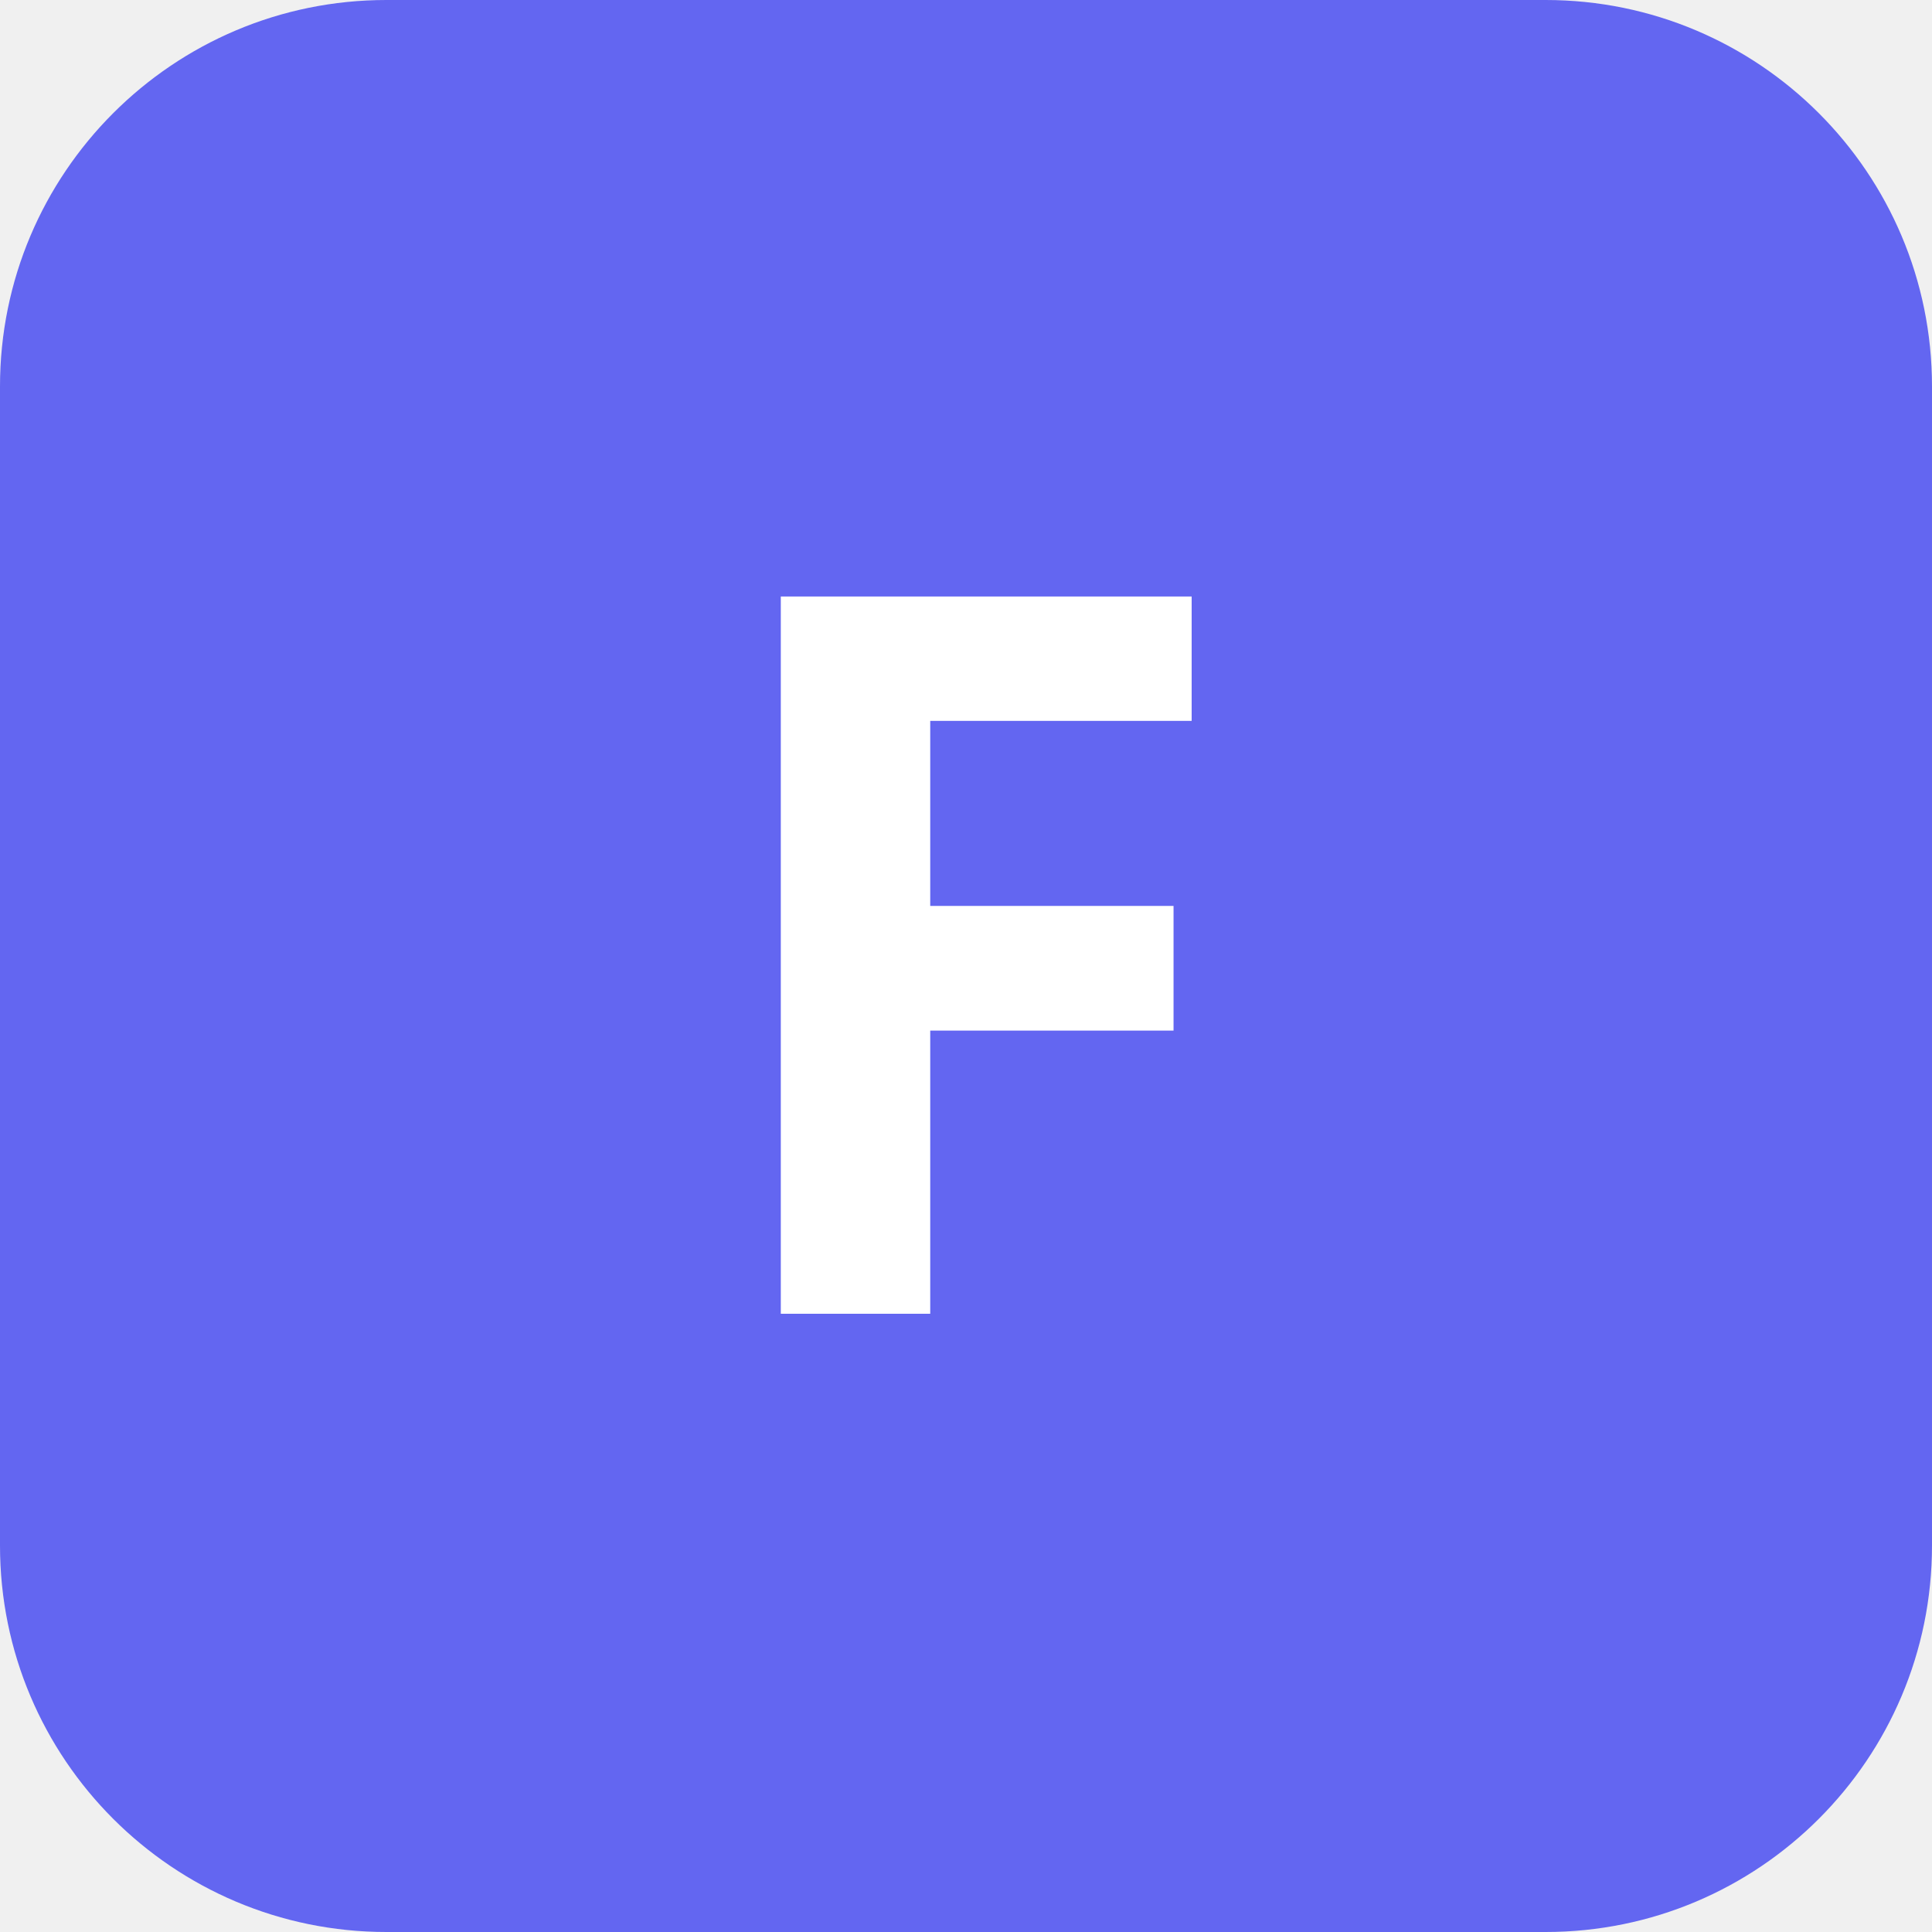
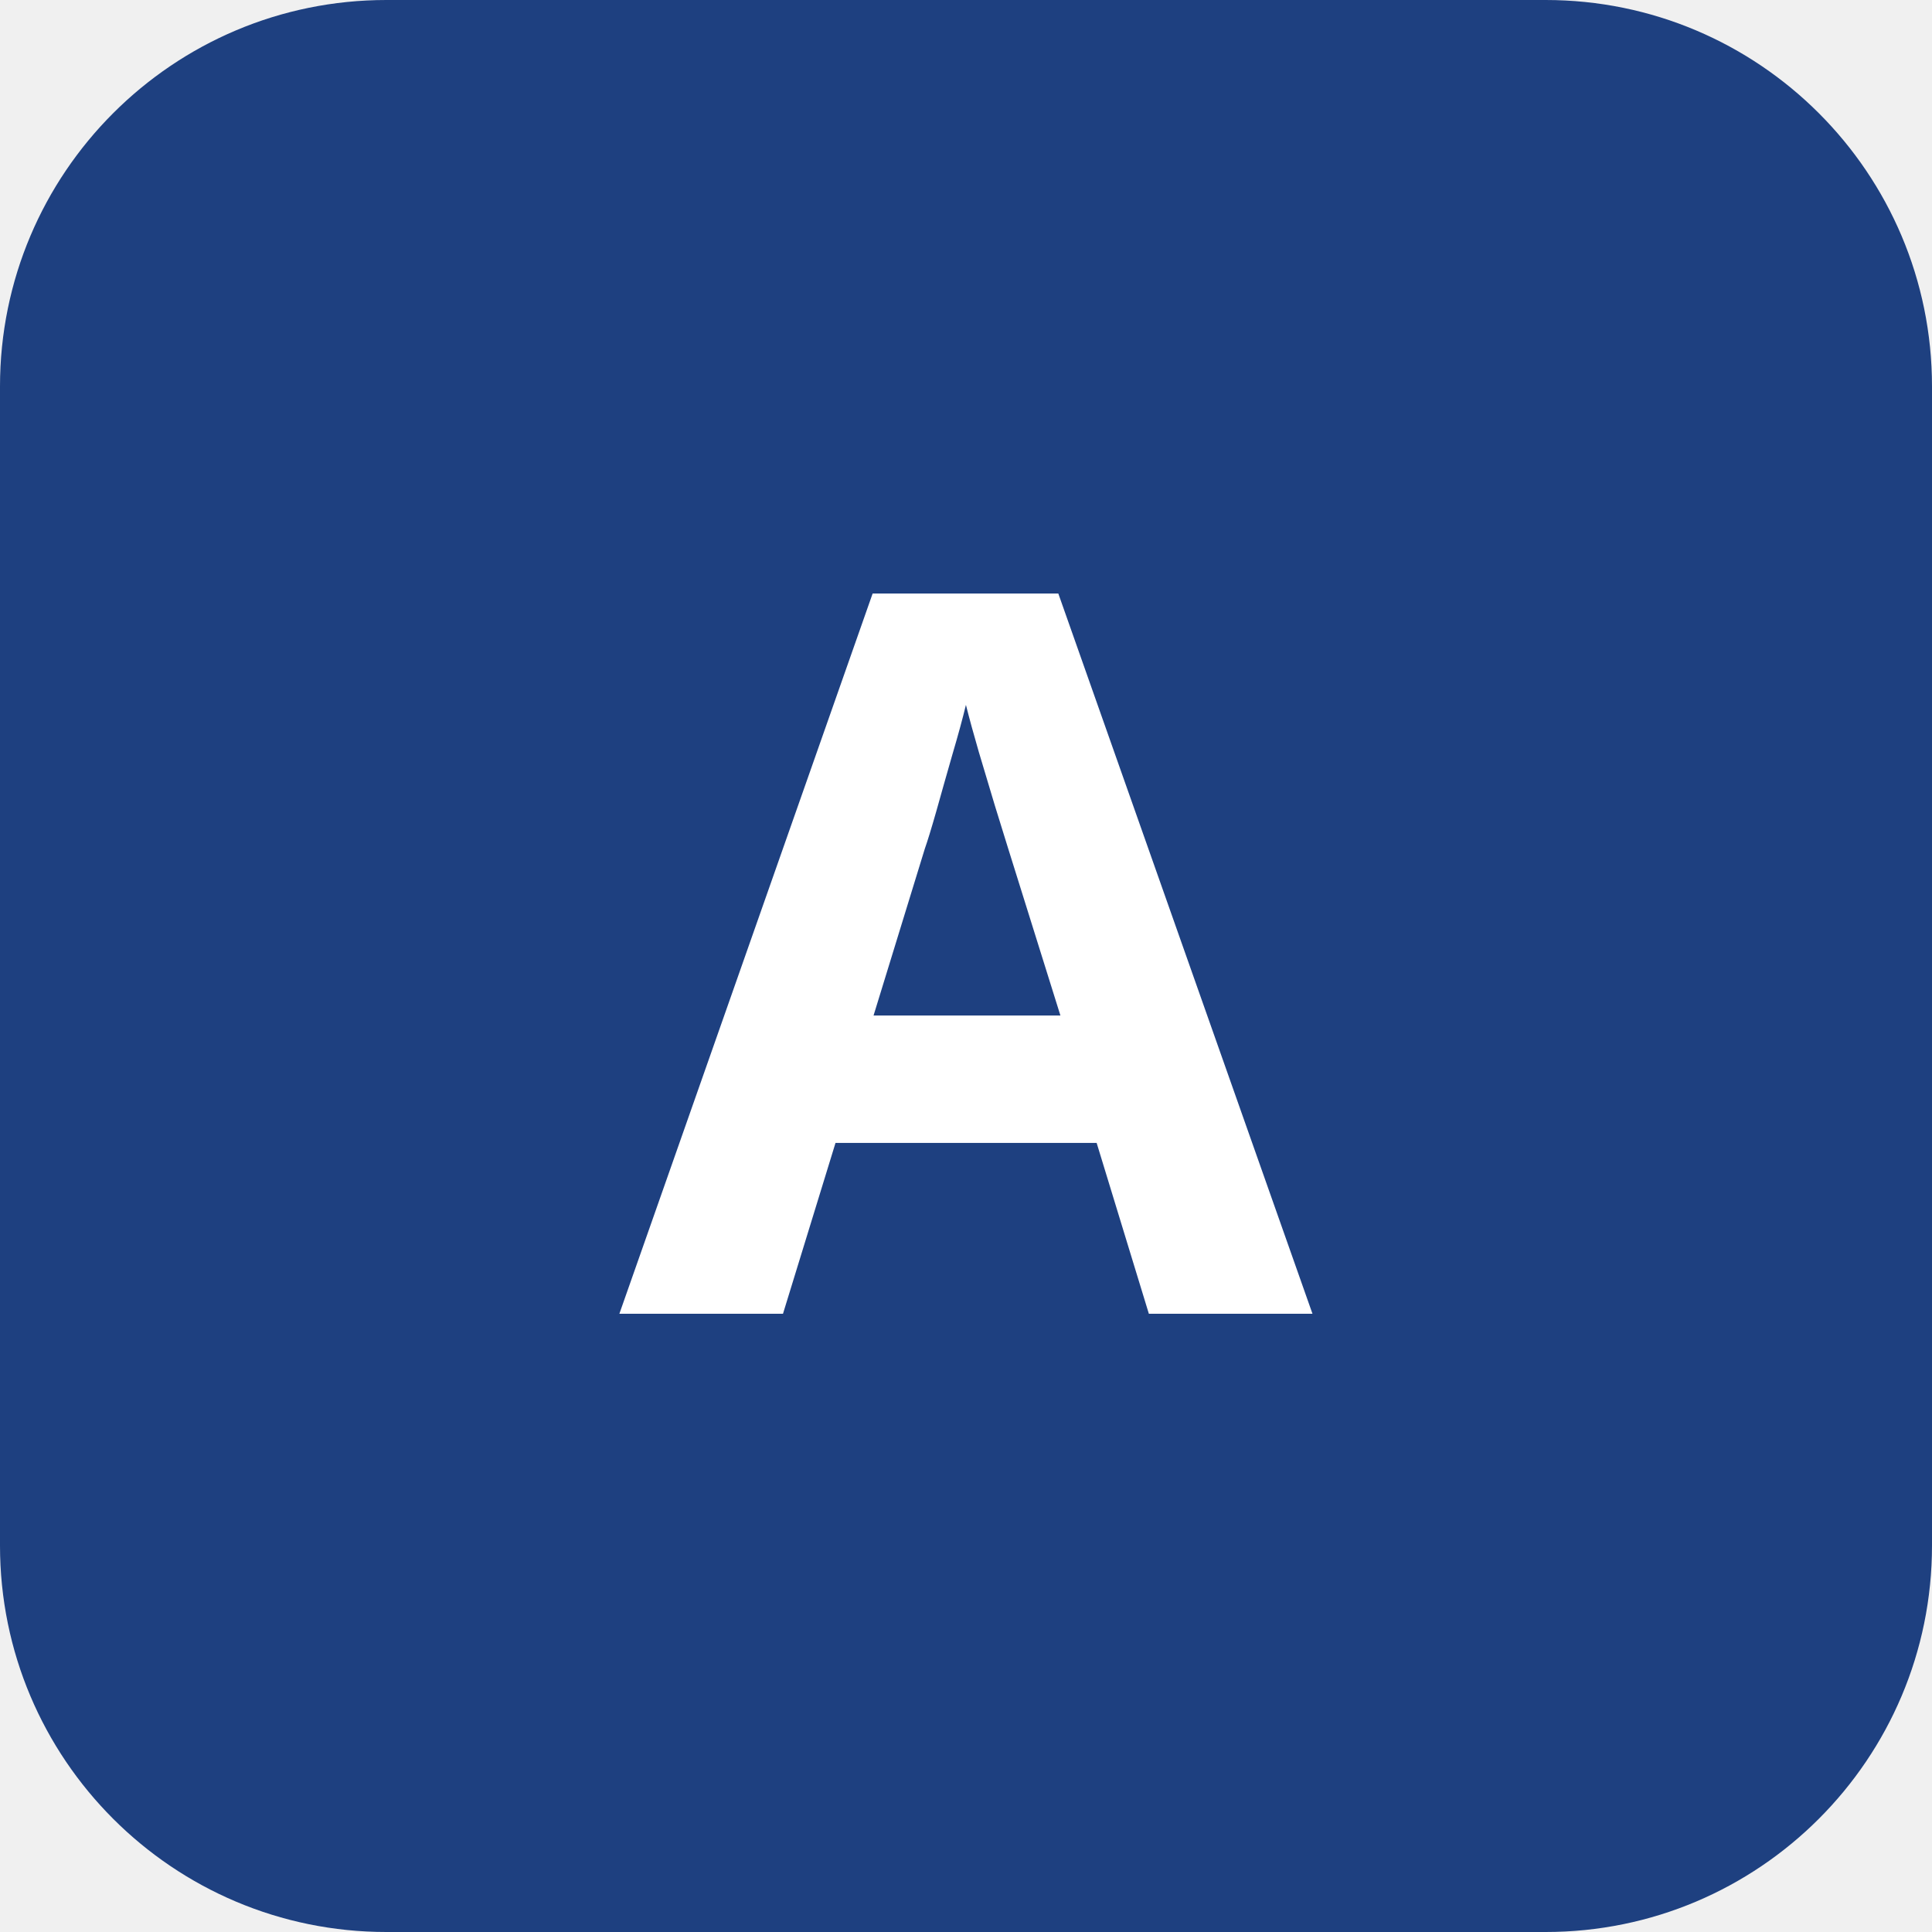
<svg xmlns="http://www.w3.org/2000/svg" viewBox="0 0 100 100">
-   <rect width="100" height="100" rx="20" fill="#6366f1" />
-   <text x="50" y="68" font-family="system-ui,sans-serif" font-size="52" font-weight="700" fill="white" text-anchor="middle">F</text>
+   <rect width="100" height="100" rx="20" fill="#1e4080" />
+   <text x="50" y="68" font-family="system-ui,sans-serif" font-size="52" font-weight="700" fill="white" text-anchor="middle">A</text>
</svg>
